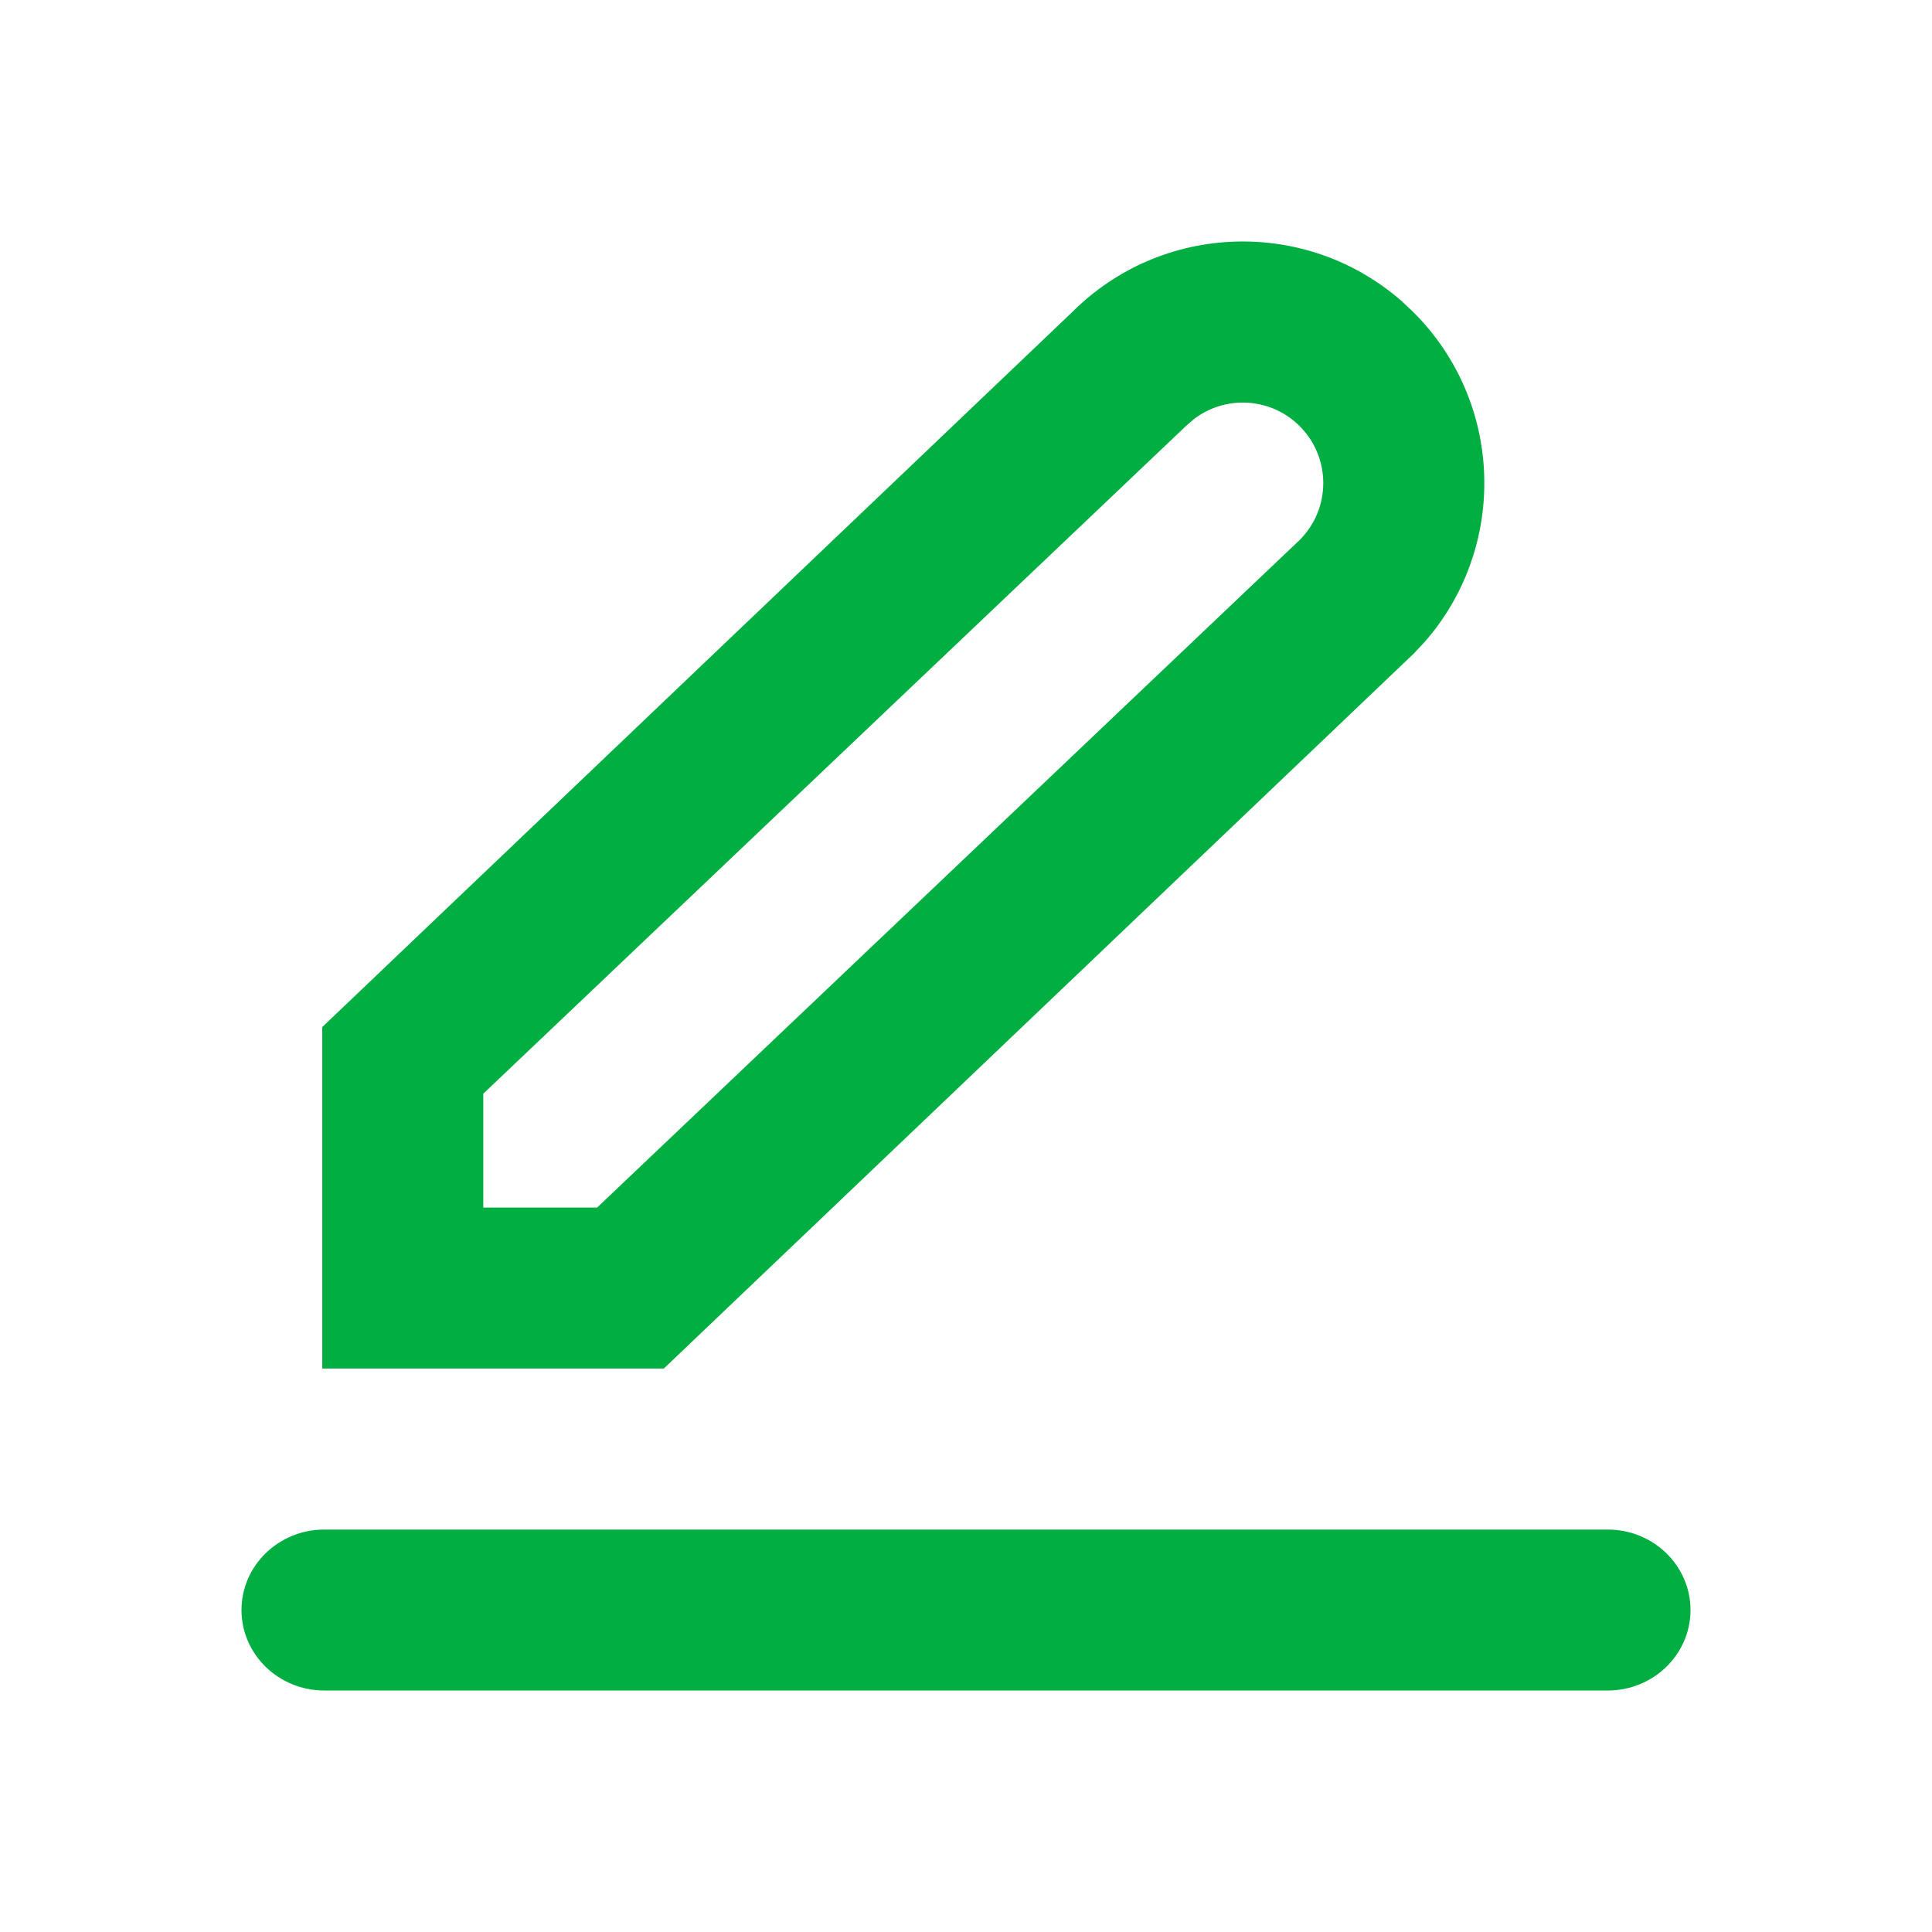
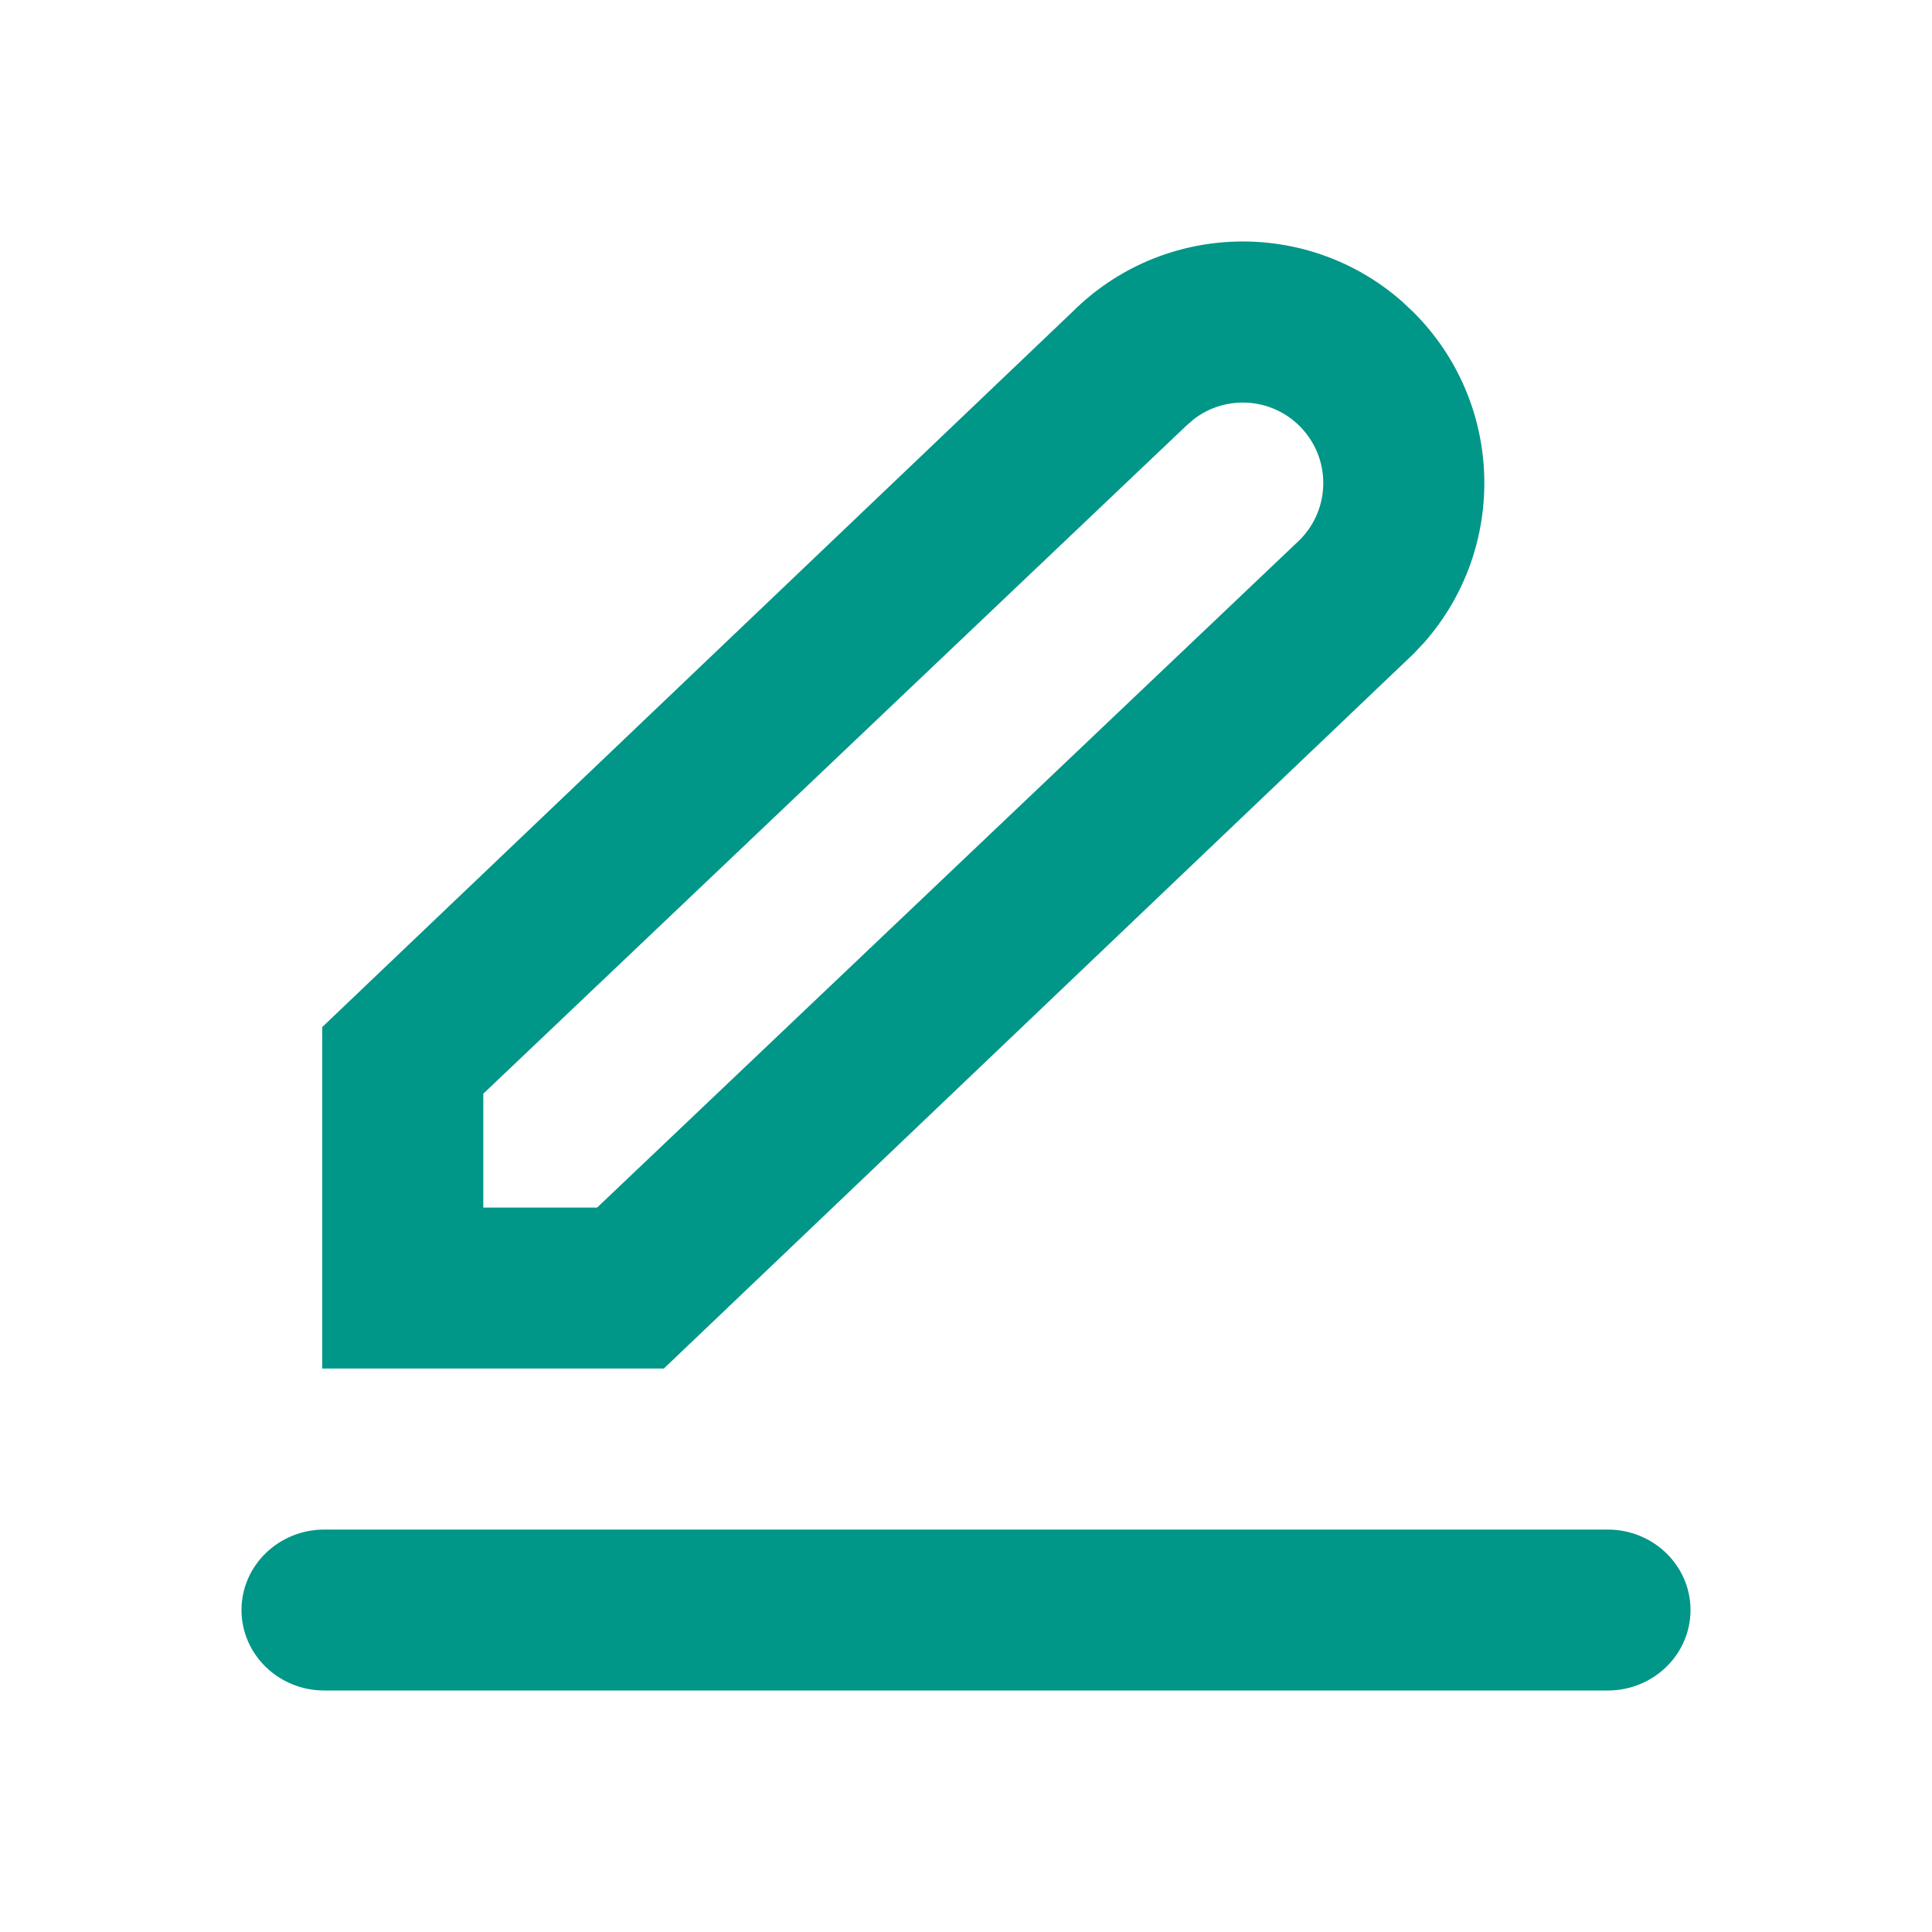
<svg xmlns="http://www.w3.org/2000/svg" width="20" height="20" viewBox="0 0 20 20" fill="none">
-   <path fill-rule="evenodd" clip-rule="evenodd" d="M14.513 3.12L14.633 3.233C15.571 4.17 15.608 5.666 14.746 6.648L14.633 6.768L6.872 14.167H3.336V10.632L11.098 3.232C12.035 2.295 13.531 2.257 14.513 3.12ZM16.643 15.834C17.116 15.834 17.5 16.207 17.5 16.667C17.5 17.127 17.116 17.5 16.643 17.5H3.357C2.884 17.5 2.5 17.127 2.5 16.667C2.5 16.207 2.884 15.834 3.357 15.834H16.643ZM12.276 4.411L12.355 4.342C12.682 4.088 13.154 4.111 13.454 4.411C13.78 4.737 13.78 5.264 13.454 5.59L6.181 12.501H5.003V11.322L12.276 4.411Z" fill="#00AE42" />
+   <path fill-rule="evenodd" clip-rule="evenodd" d="M14.513 3.12L14.633 3.233C15.571 4.17 15.608 5.666 14.746 6.648L14.633 6.768L6.872 14.167H3.336V10.632L11.098 3.232C12.035 2.295 13.531 2.257 14.513 3.12ZM16.643 15.834C17.116 15.834 17.5 16.207 17.5 16.667C17.5 17.127 17.116 17.5 16.643 17.5H3.357C2.884 17.5 2.5 17.127 2.5 16.667C2.5 16.207 2.884 15.834 3.357 15.834H16.643ZM12.276 4.411L12.355 4.342C12.682 4.088 13.154 4.111 13.454 4.411C13.78 4.737 13.78 5.264 13.454 5.59L6.181 12.501H5.003V11.322L12.276 4.411Z" fill="#009688" />
</svg>
